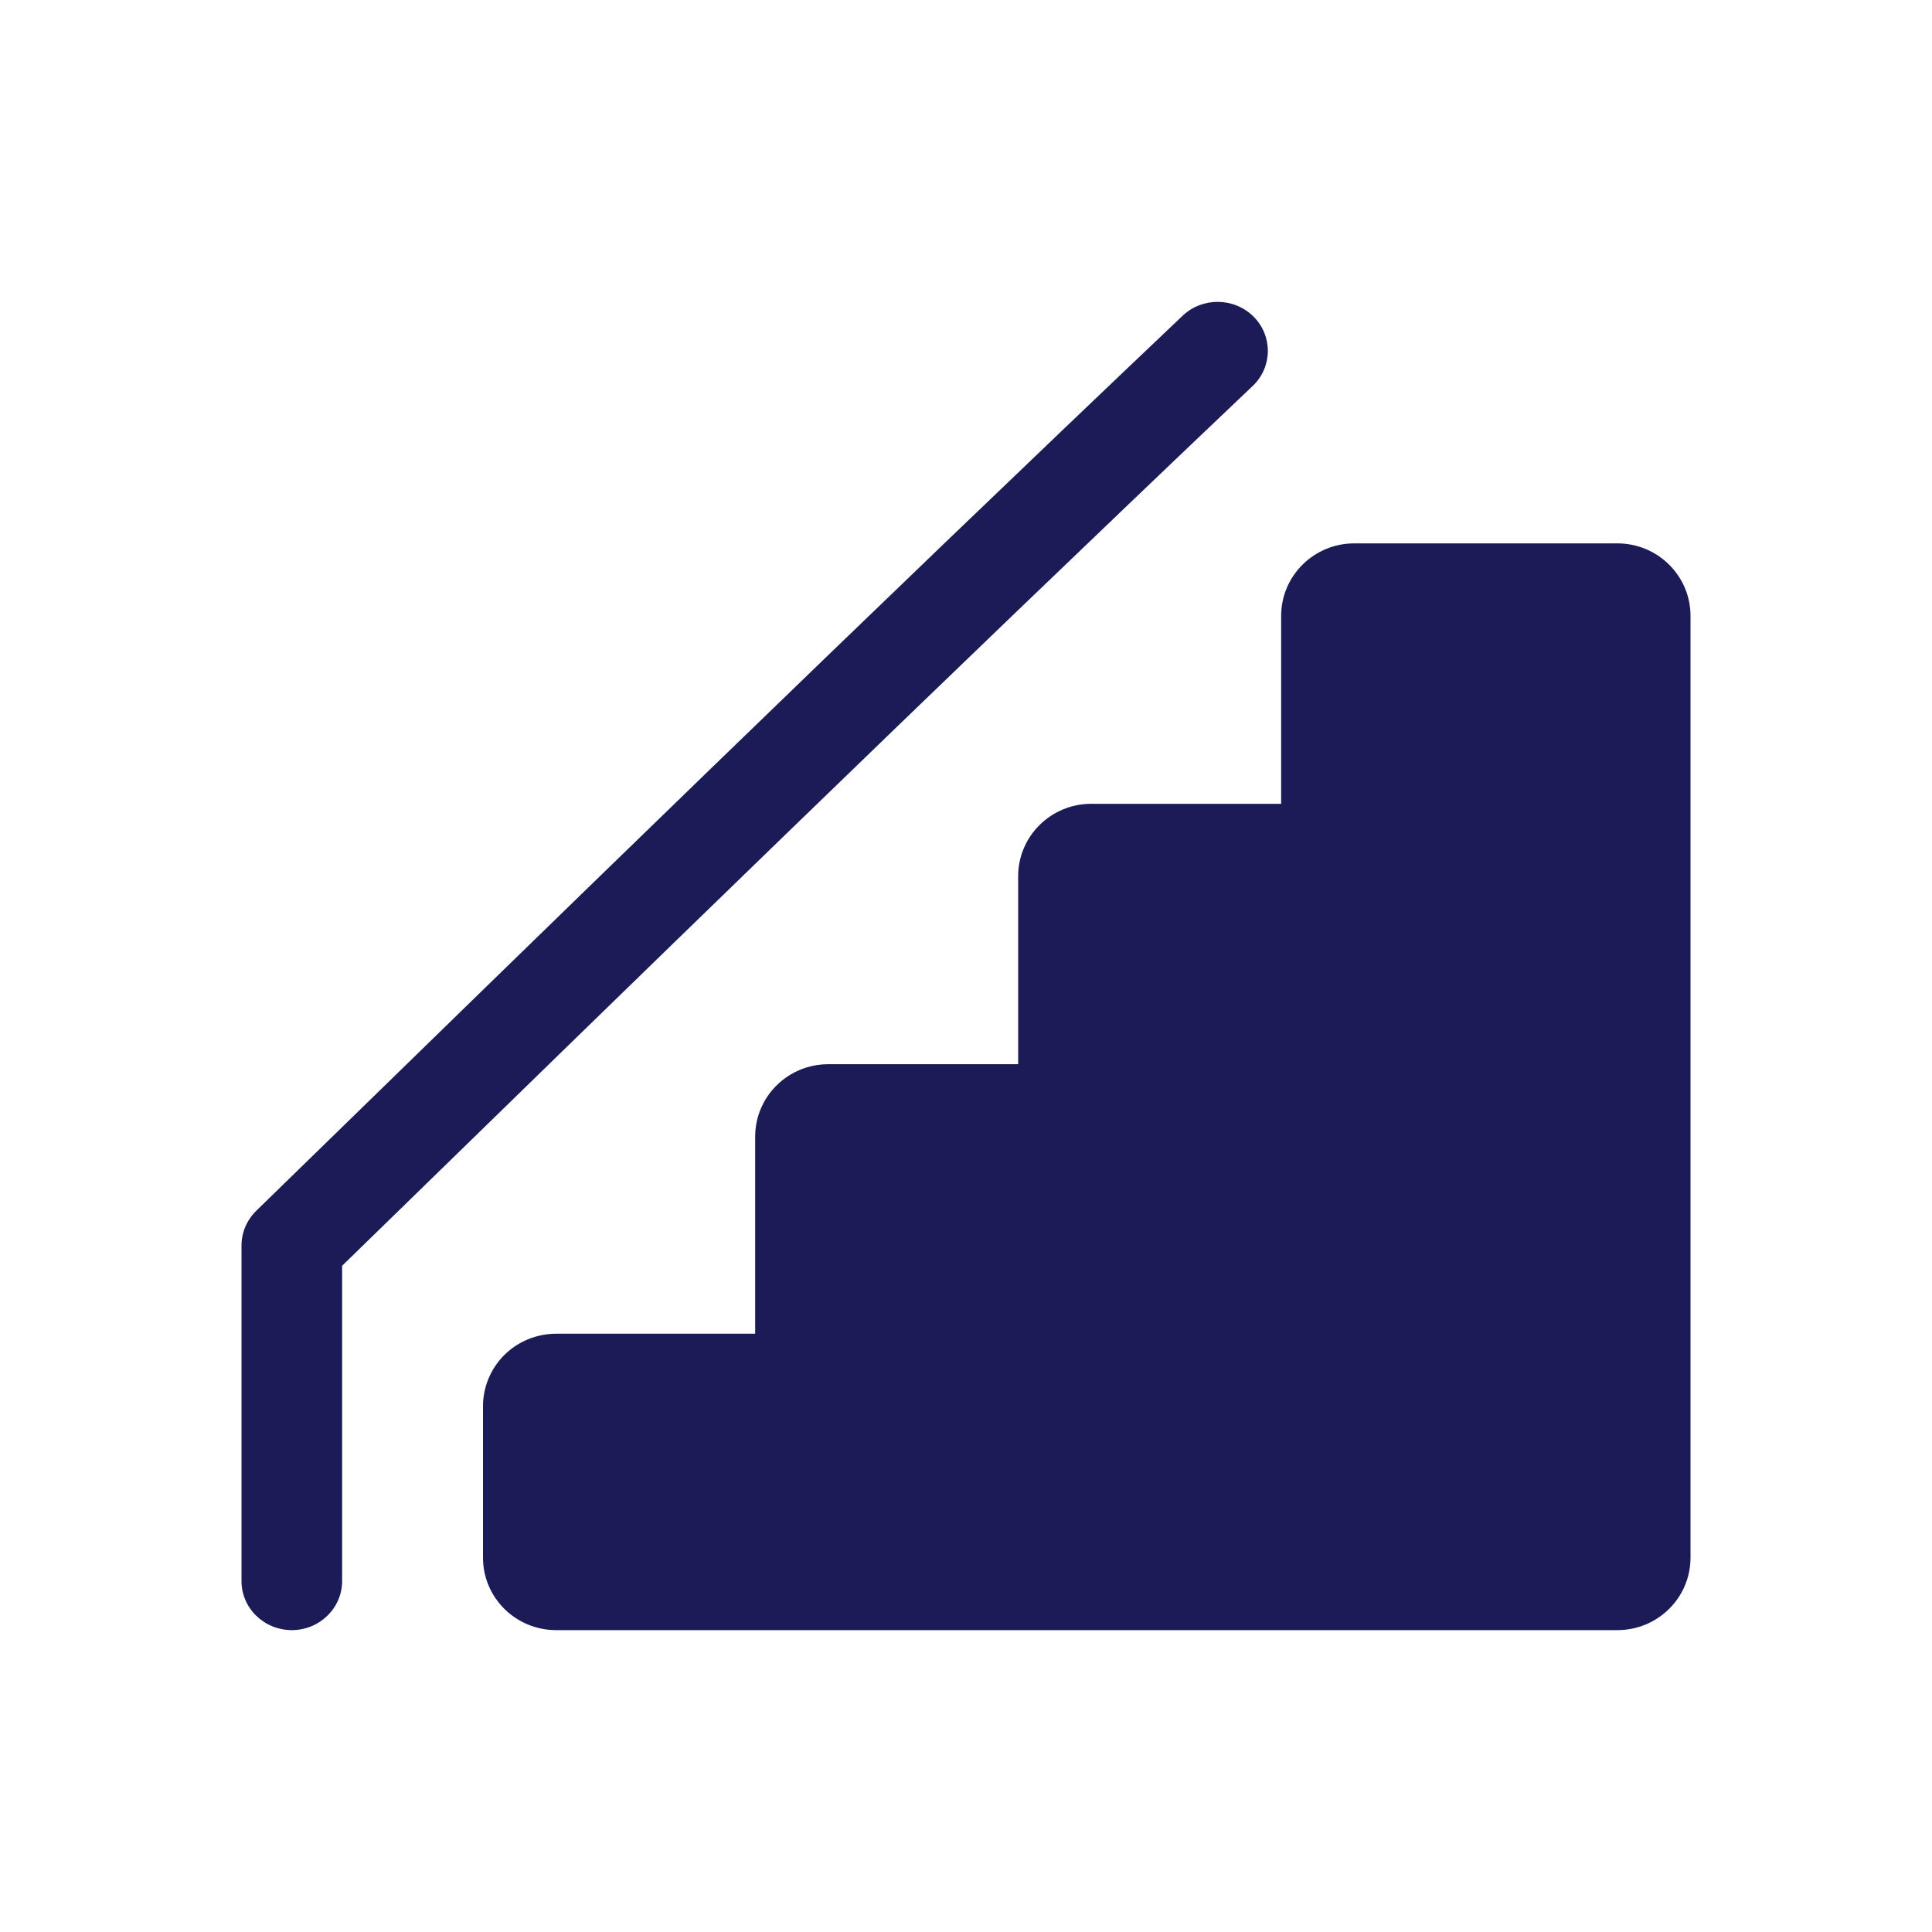
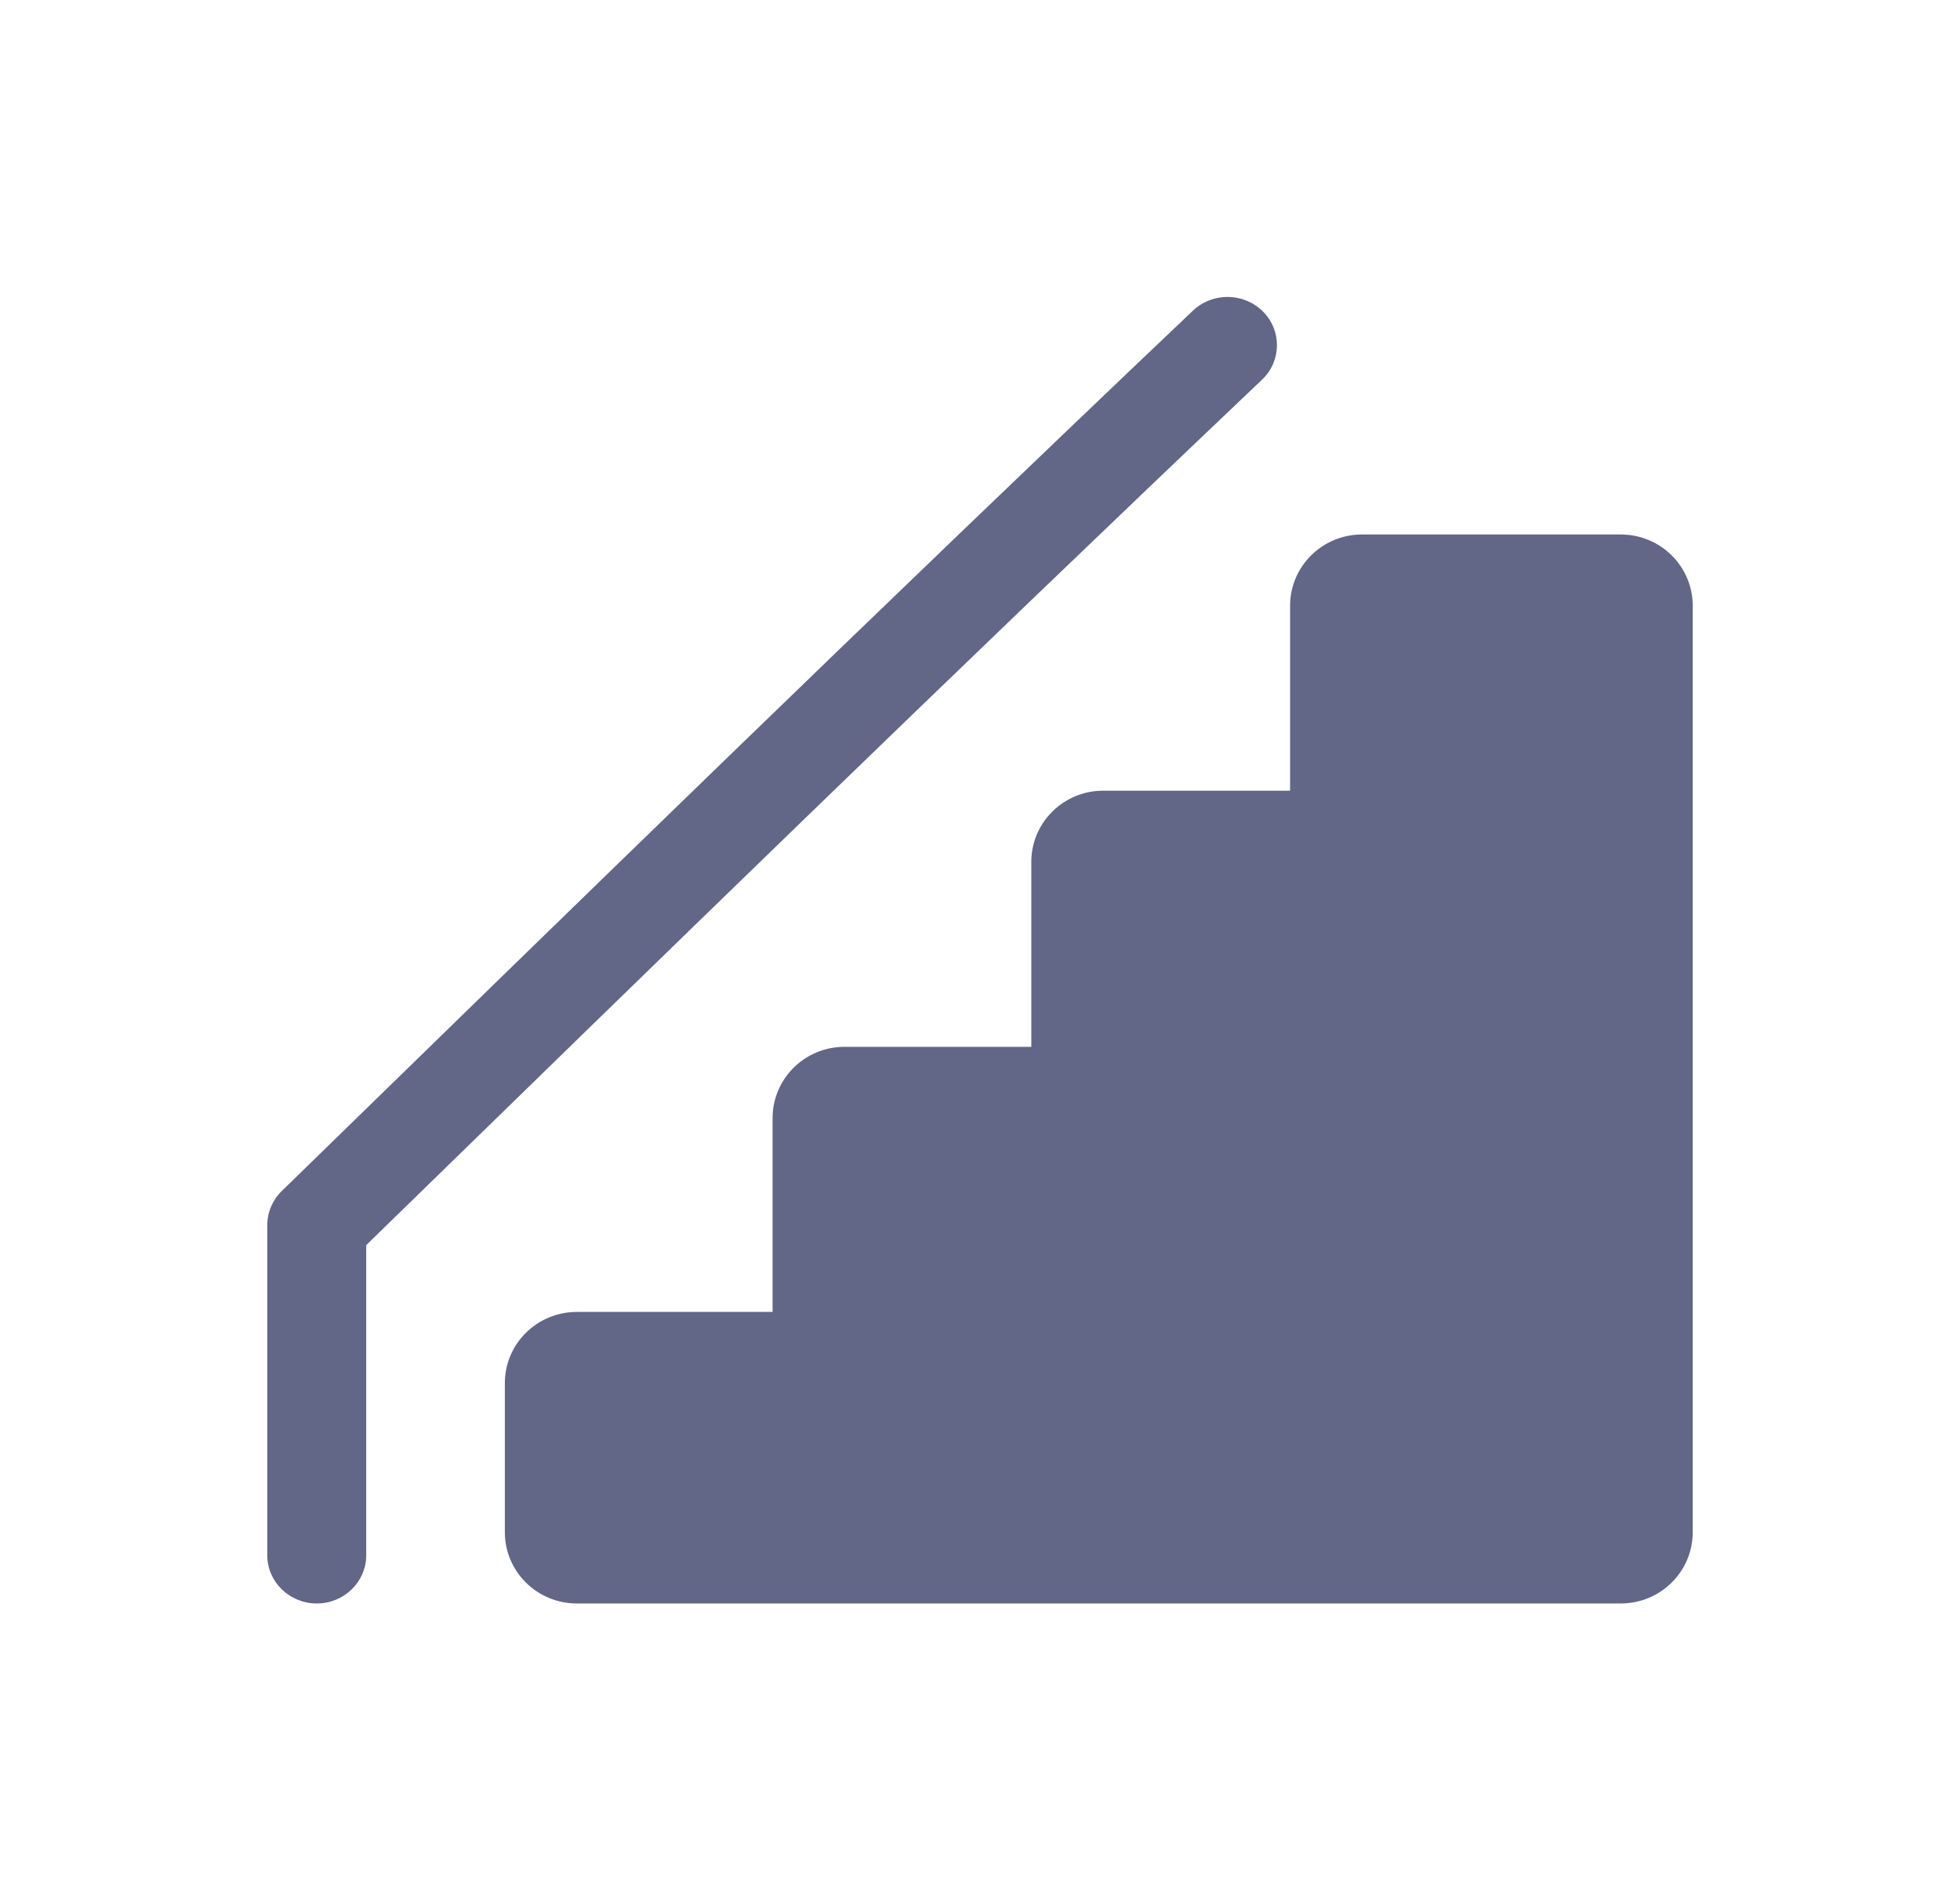
- <svg xmlns="http://www.w3.org/2000/svg" width="24" height="24" viewBox="0 0 24 24" fill="none">
-   <path d="M20.091 6.75H16.824C16.322 6.75 15.915 7.153 15.915 7.65V9.985H13.557C13.055 9.985 12.648 10.387 12.648 10.885V13.22H10.289C9.787 13.22 9.381 13.623 9.381 14.12V16.568H6.909C6.668 16.568 6.436 16.663 6.266 16.831C6.096 17 6 17.23 6 17.468L6 19.35C6 19.848 6.407 20.25 6.909 20.25H20.091C20.593 20.25 21 19.848 21 19.35V7.65C21 7.153 20.593 6.75 20.091 6.75Z" fill="#1B1C57" />
-   <path d="M15.573 3.934C15.332 3.693 14.937 3.688 14.69 3.923C10.682 7.729 6.87 11.447 3.183 15.041C3.066 15.156 3 15.311 3 15.472V19.641C3 19.977 3.28 20.25 3.625 20.25C3.969 20.25 4.25 19.977 4.25 19.641V15.724C7.877 12.188 11.626 8.534 15.561 4.795C15.808 4.561 15.813 4.175 15.573 3.934Z" fill="#1B1C57" />
+ <svg xmlns="http://www.w3.org/2000/svg" width="33" height="32" viewBox="0 0 33 32" fill="none">
+   <path d="M27.288 9H22.932C22.263 9 21.721 9.537 21.721 10.2V13.314H18.576C17.906 13.314 17.364 13.85 17.364 14.513V17.627H14.219C13.55 17.627 13.008 18.164 13.008 18.827V22.091H9.712C9.39 22.091 9.082 22.217 8.855 22.442C8.627 22.666 8.5 22.973 8.5 23.29L8.5 25.8C8.5 26.463 9.043 27 9.712 27H27.288C27.958 27 28.5 26.463 28.5 25.8V10.2C28.5 9.537 27.958 9 27.288 9Z" fill="#626687" />
+   <path d="M21.264 5.245C20.942 4.924 20.416 4.918 20.086 5.23C14.743 10.306 9.66 15.262 4.744 20.055C4.588 20.207 4.5 20.415 4.5 20.63V26.188C4.5 26.636 4.873 27 5.333 27C5.793 27 6.166 26.636 6.166 26.188V20.966C11.002 16.25 16.002 11.378 21.248 6.394C21.578 6.081 21.584 5.567 21.264 5.245Z" fill="#626687" />
</svg>
